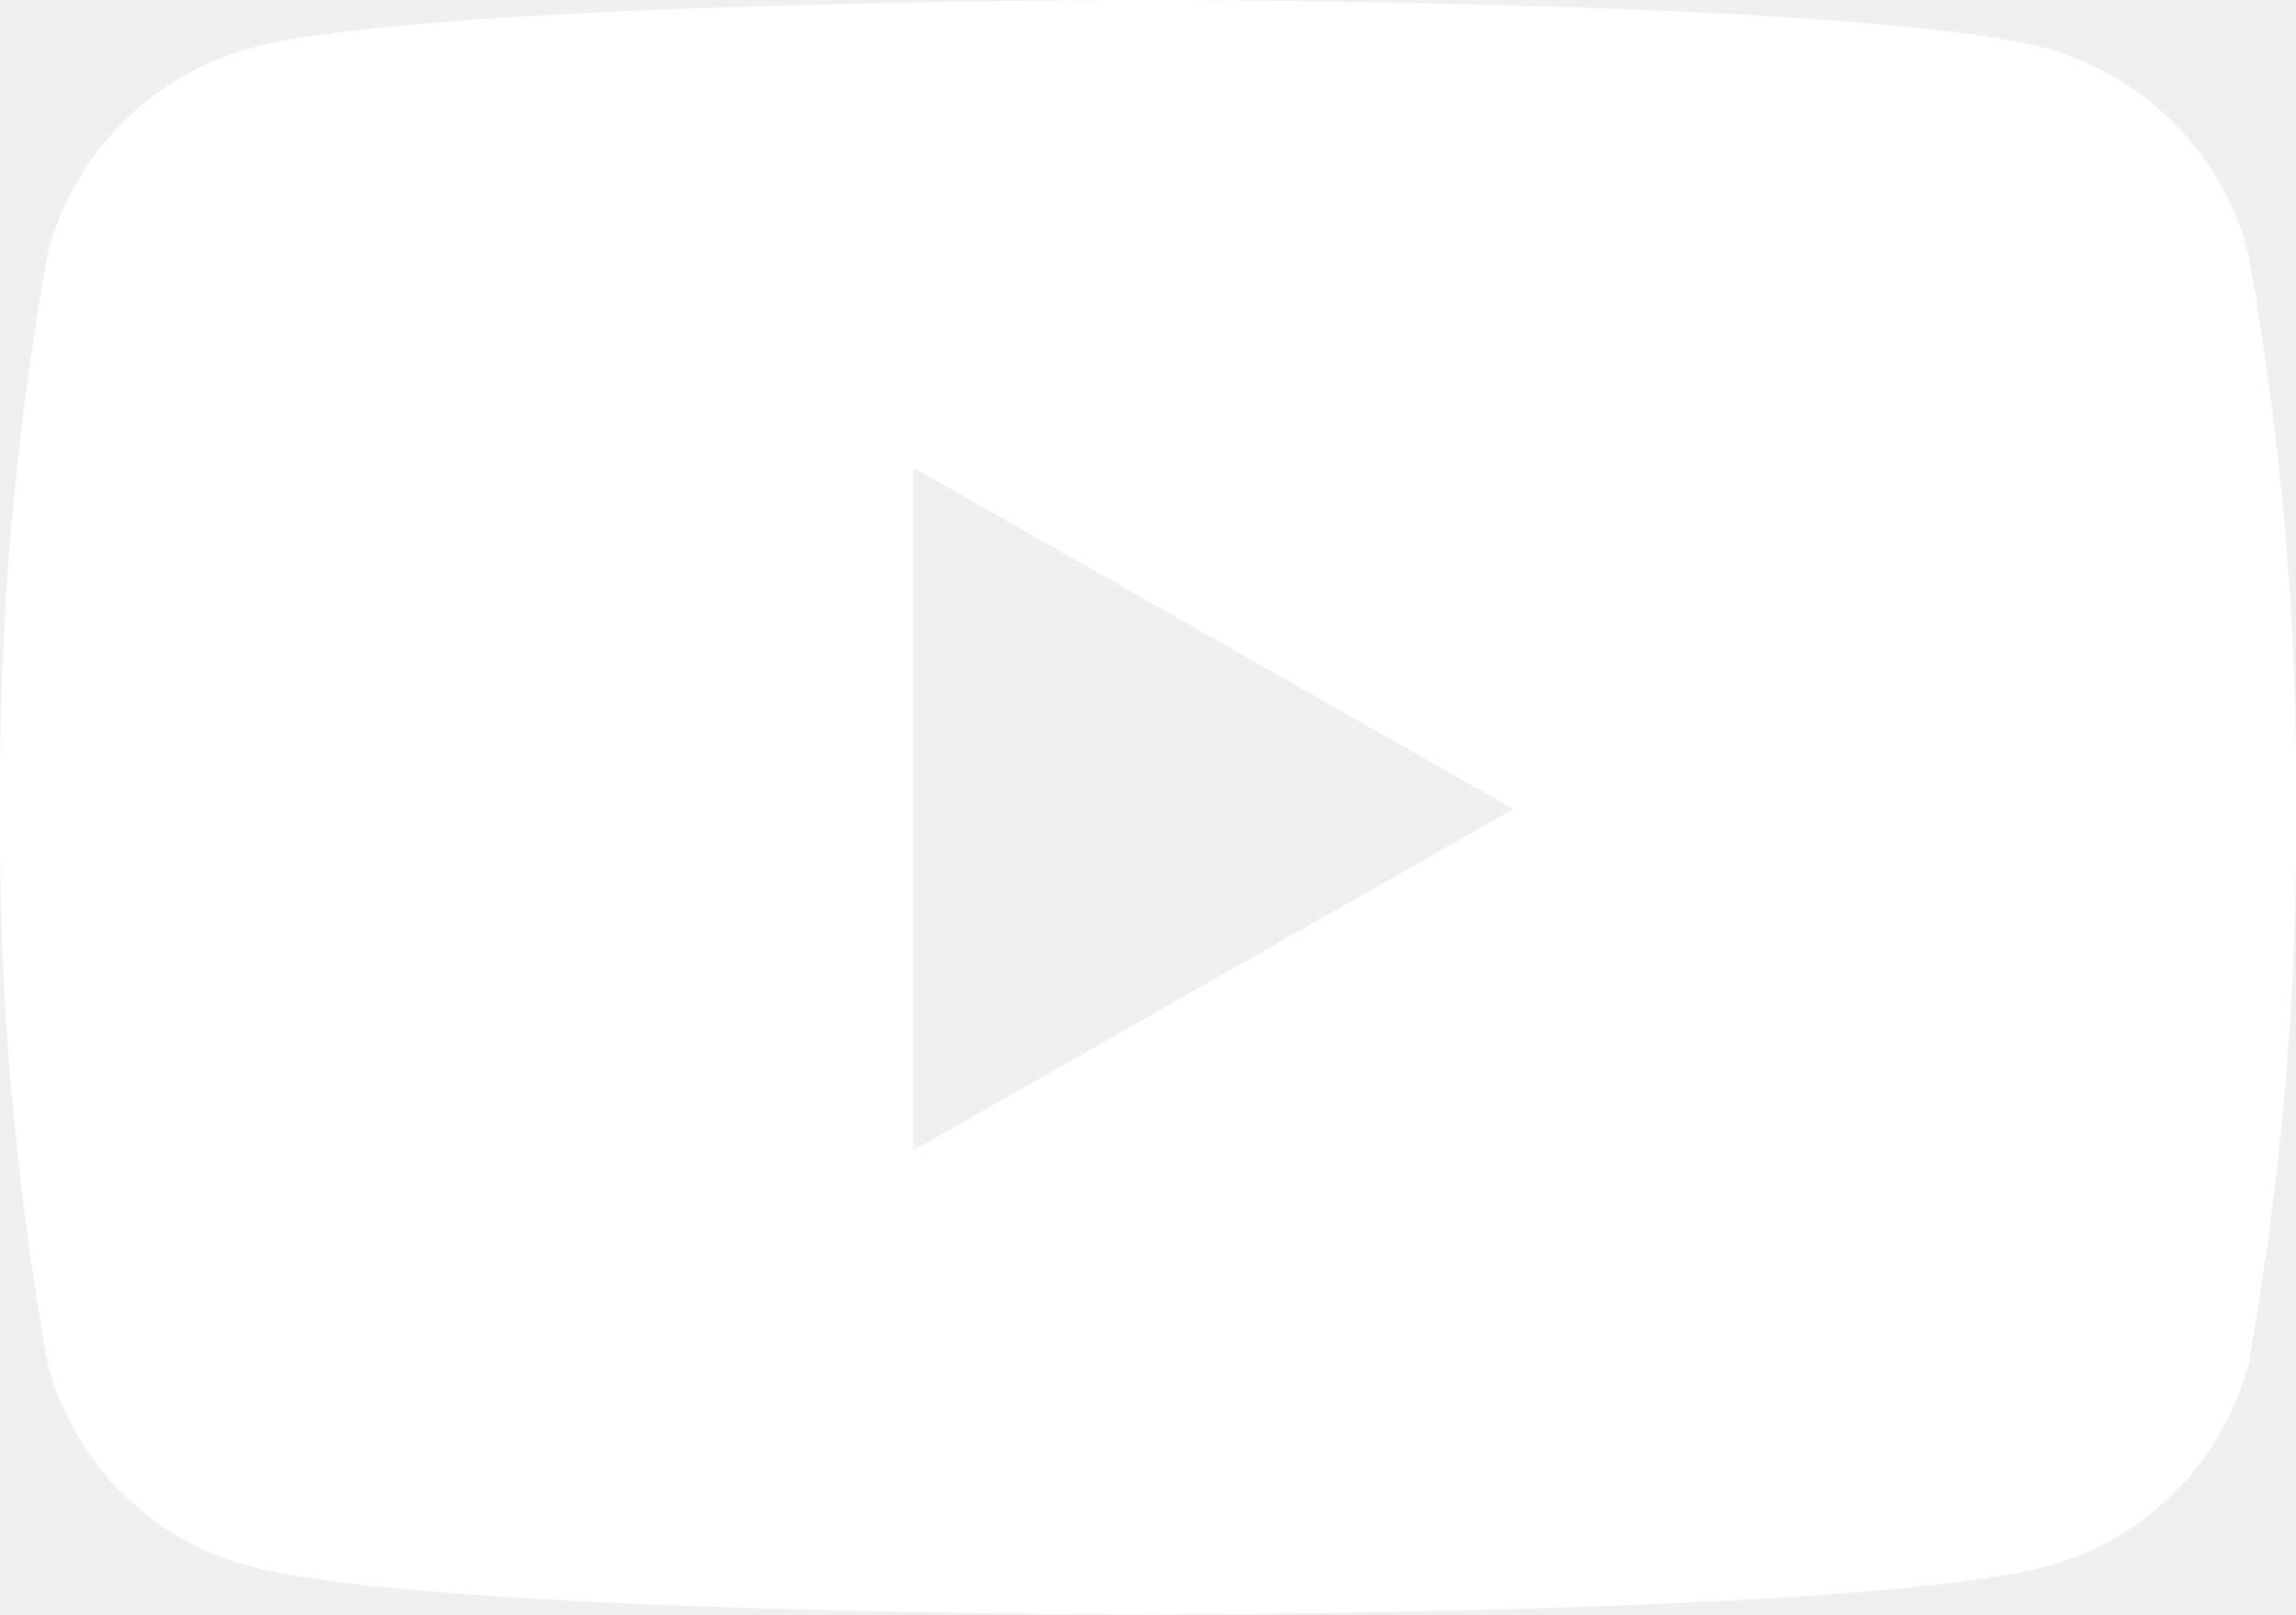
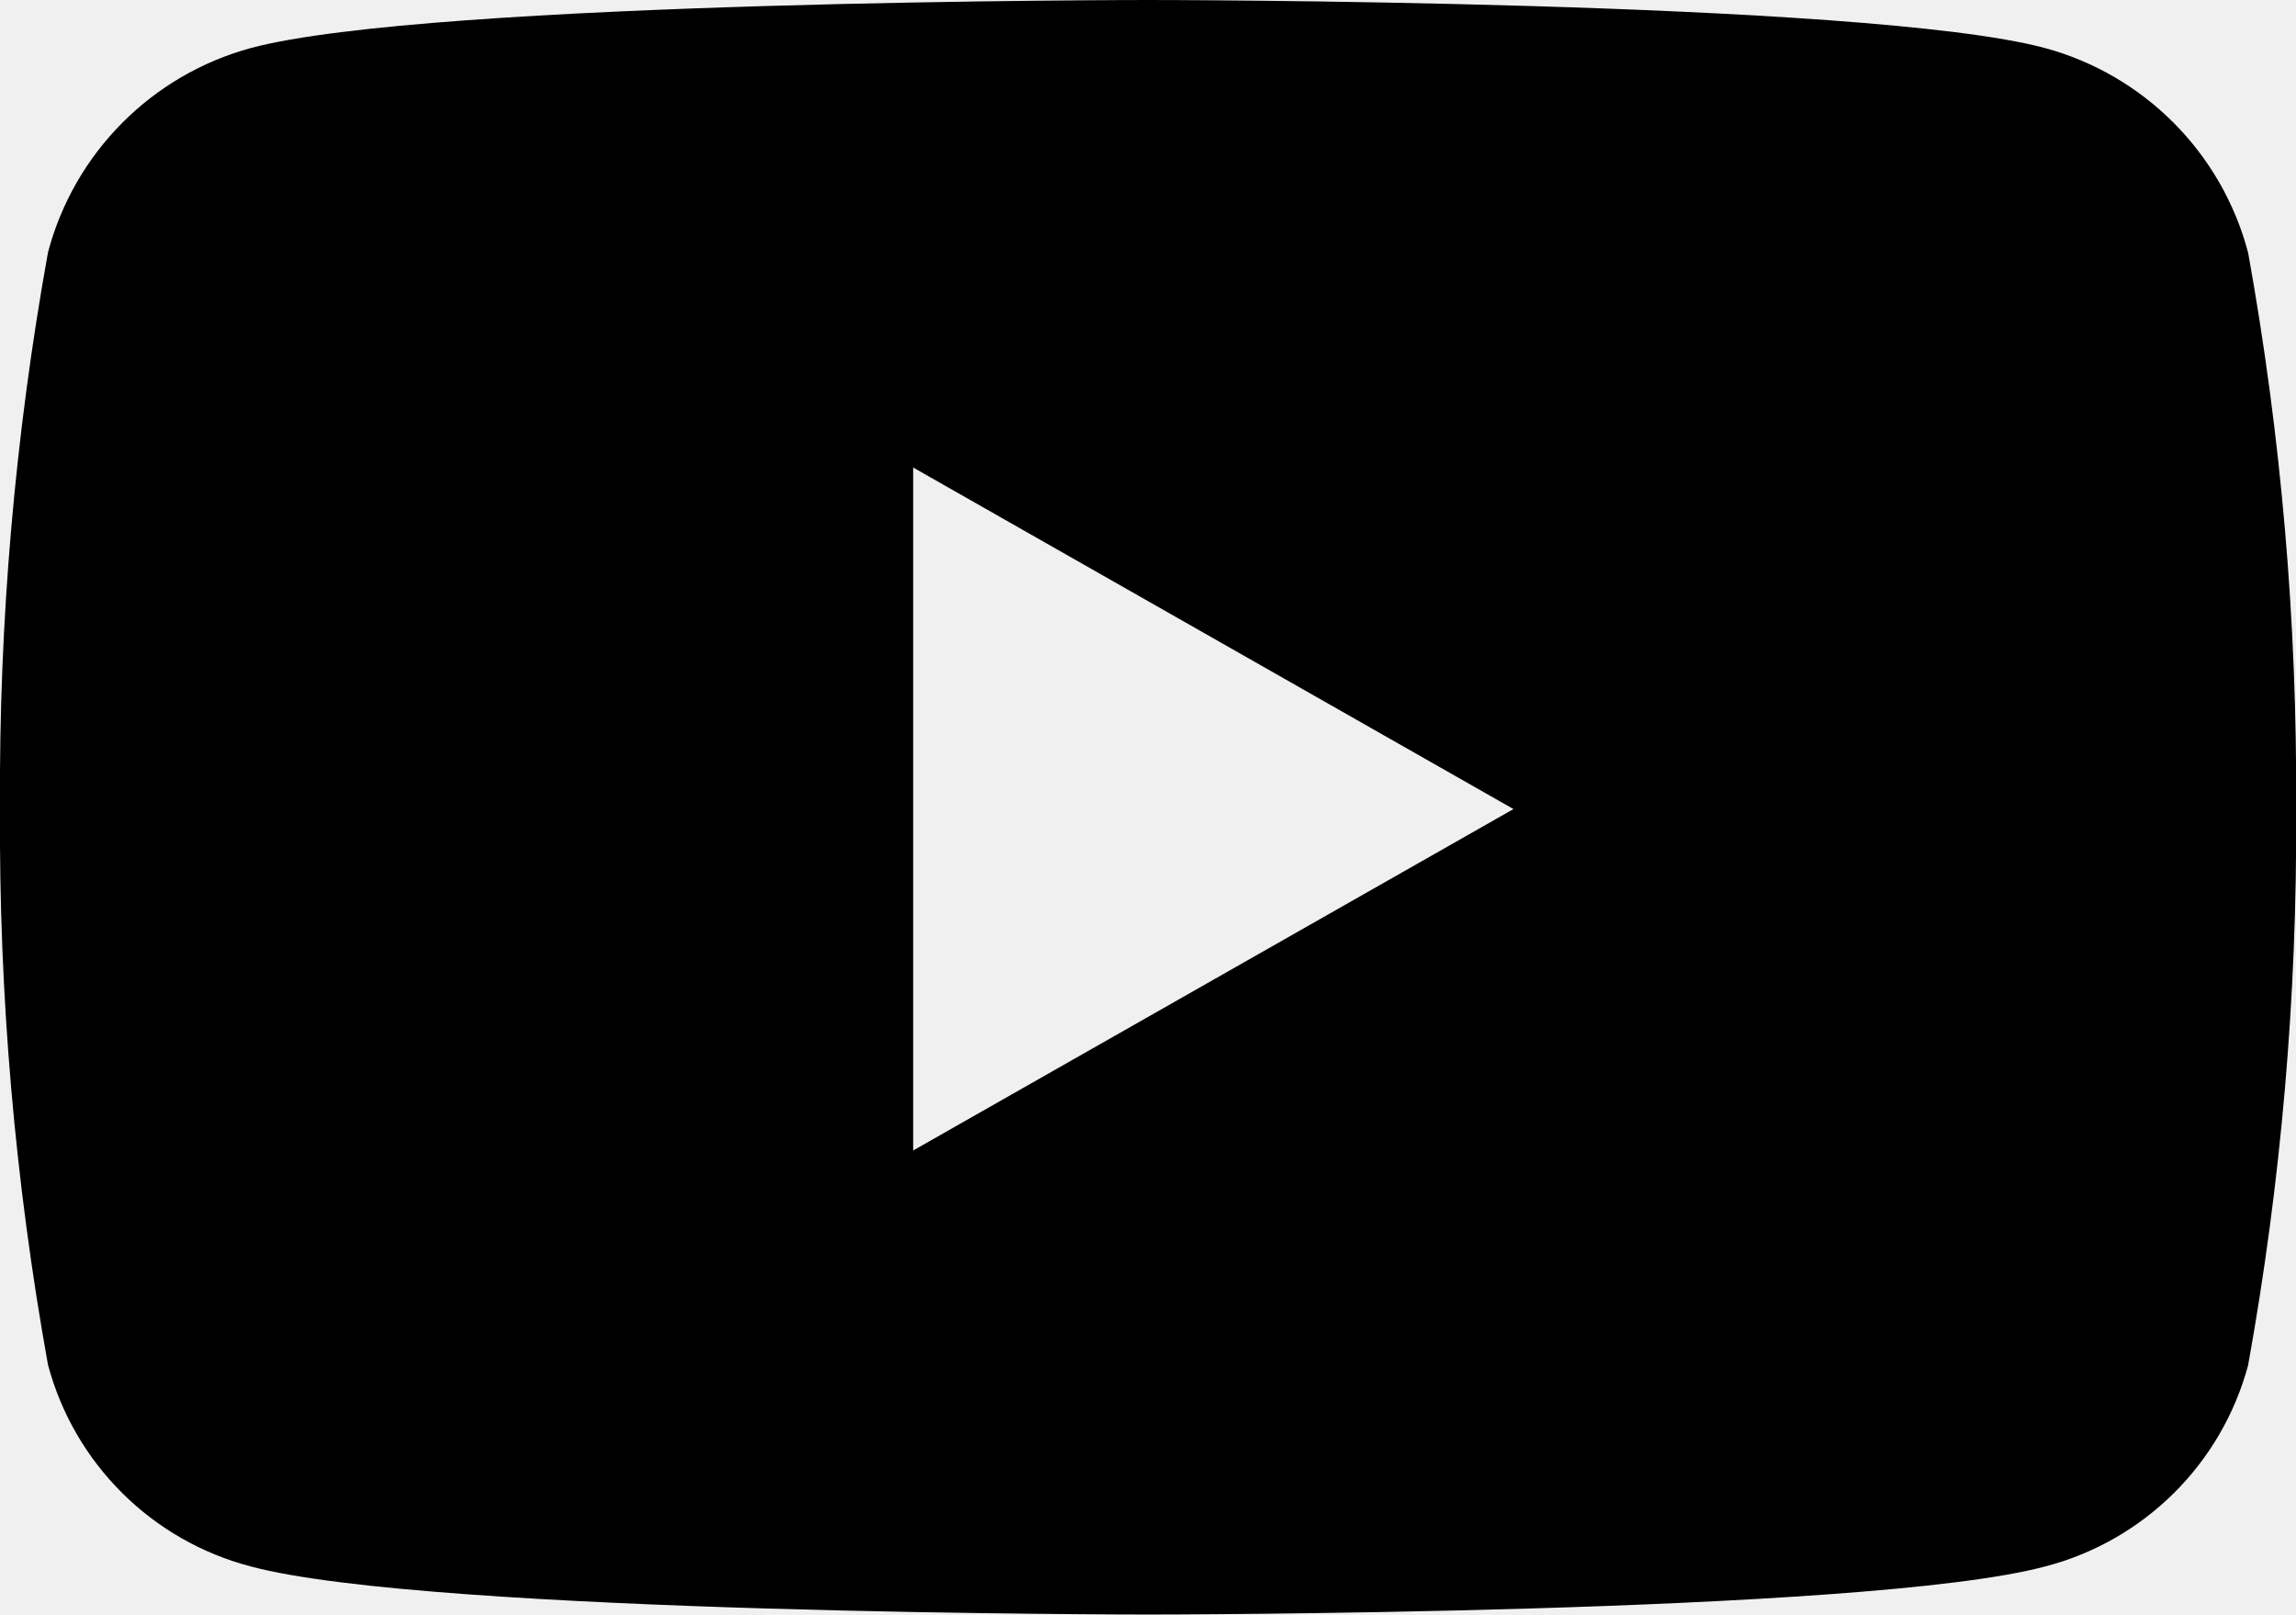
<svg xmlns="http://www.w3.org/2000/svg" width="19.124" height="13.447" viewBox="0 0 19.124 13.447">
-   <path id="Icon_awesome-youtube" data-name="Icon awesome-youtube" d="M19.774,6.6a2.4,2.4,0,0,0-1.691-1.7c-1.491-.4-7.472-.4-7.472-.4s-5.98,0-7.472.4A2.4,2.4,0,0,0,1.45,6.6a25.208,25.208,0,0,0-.4,4.633,25.208,25.208,0,0,0,.4,4.633A2.367,2.367,0,0,0,3.14,17.544c1.491.4,7.472.4,7.472.4s5.98,0,7.472-.4a2.367,2.367,0,0,0,1.691-1.675,25.208,25.208,0,0,0,.4-4.633,25.208,25.208,0,0,0-.4-4.633ZM8.656,14.08V8.393l5,2.844-5,2.843Z" transform="translate(-1.05 -4.5)" fill="#fff" />
+   <path id="Icon_awesome-youtube" data-name="Icon awesome-youtube" d="M19.774,6.6a2.4,2.4,0,0,0-1.691-1.7c-1.491-.4-7.472-.4-7.472-.4s-5.98,0-7.472.4A2.4,2.4,0,0,0,1.45,6.6a25.208,25.208,0,0,0-.4,4.633,25.208,25.208,0,0,0,.4,4.633A2.367,2.367,0,0,0,3.14,17.544c1.491.4,7.472.4,7.472.4s5.98,0,7.472-.4a2.367,2.367,0,0,0,1.691-1.675,25.208,25.208,0,0,0,.4-4.633,25.208,25.208,0,0,0-.4-4.633ZM8.656,14.08V8.393l5,2.844-5,2.843Z" transform="translate(-1.05 -4.5)" />
</svg>
